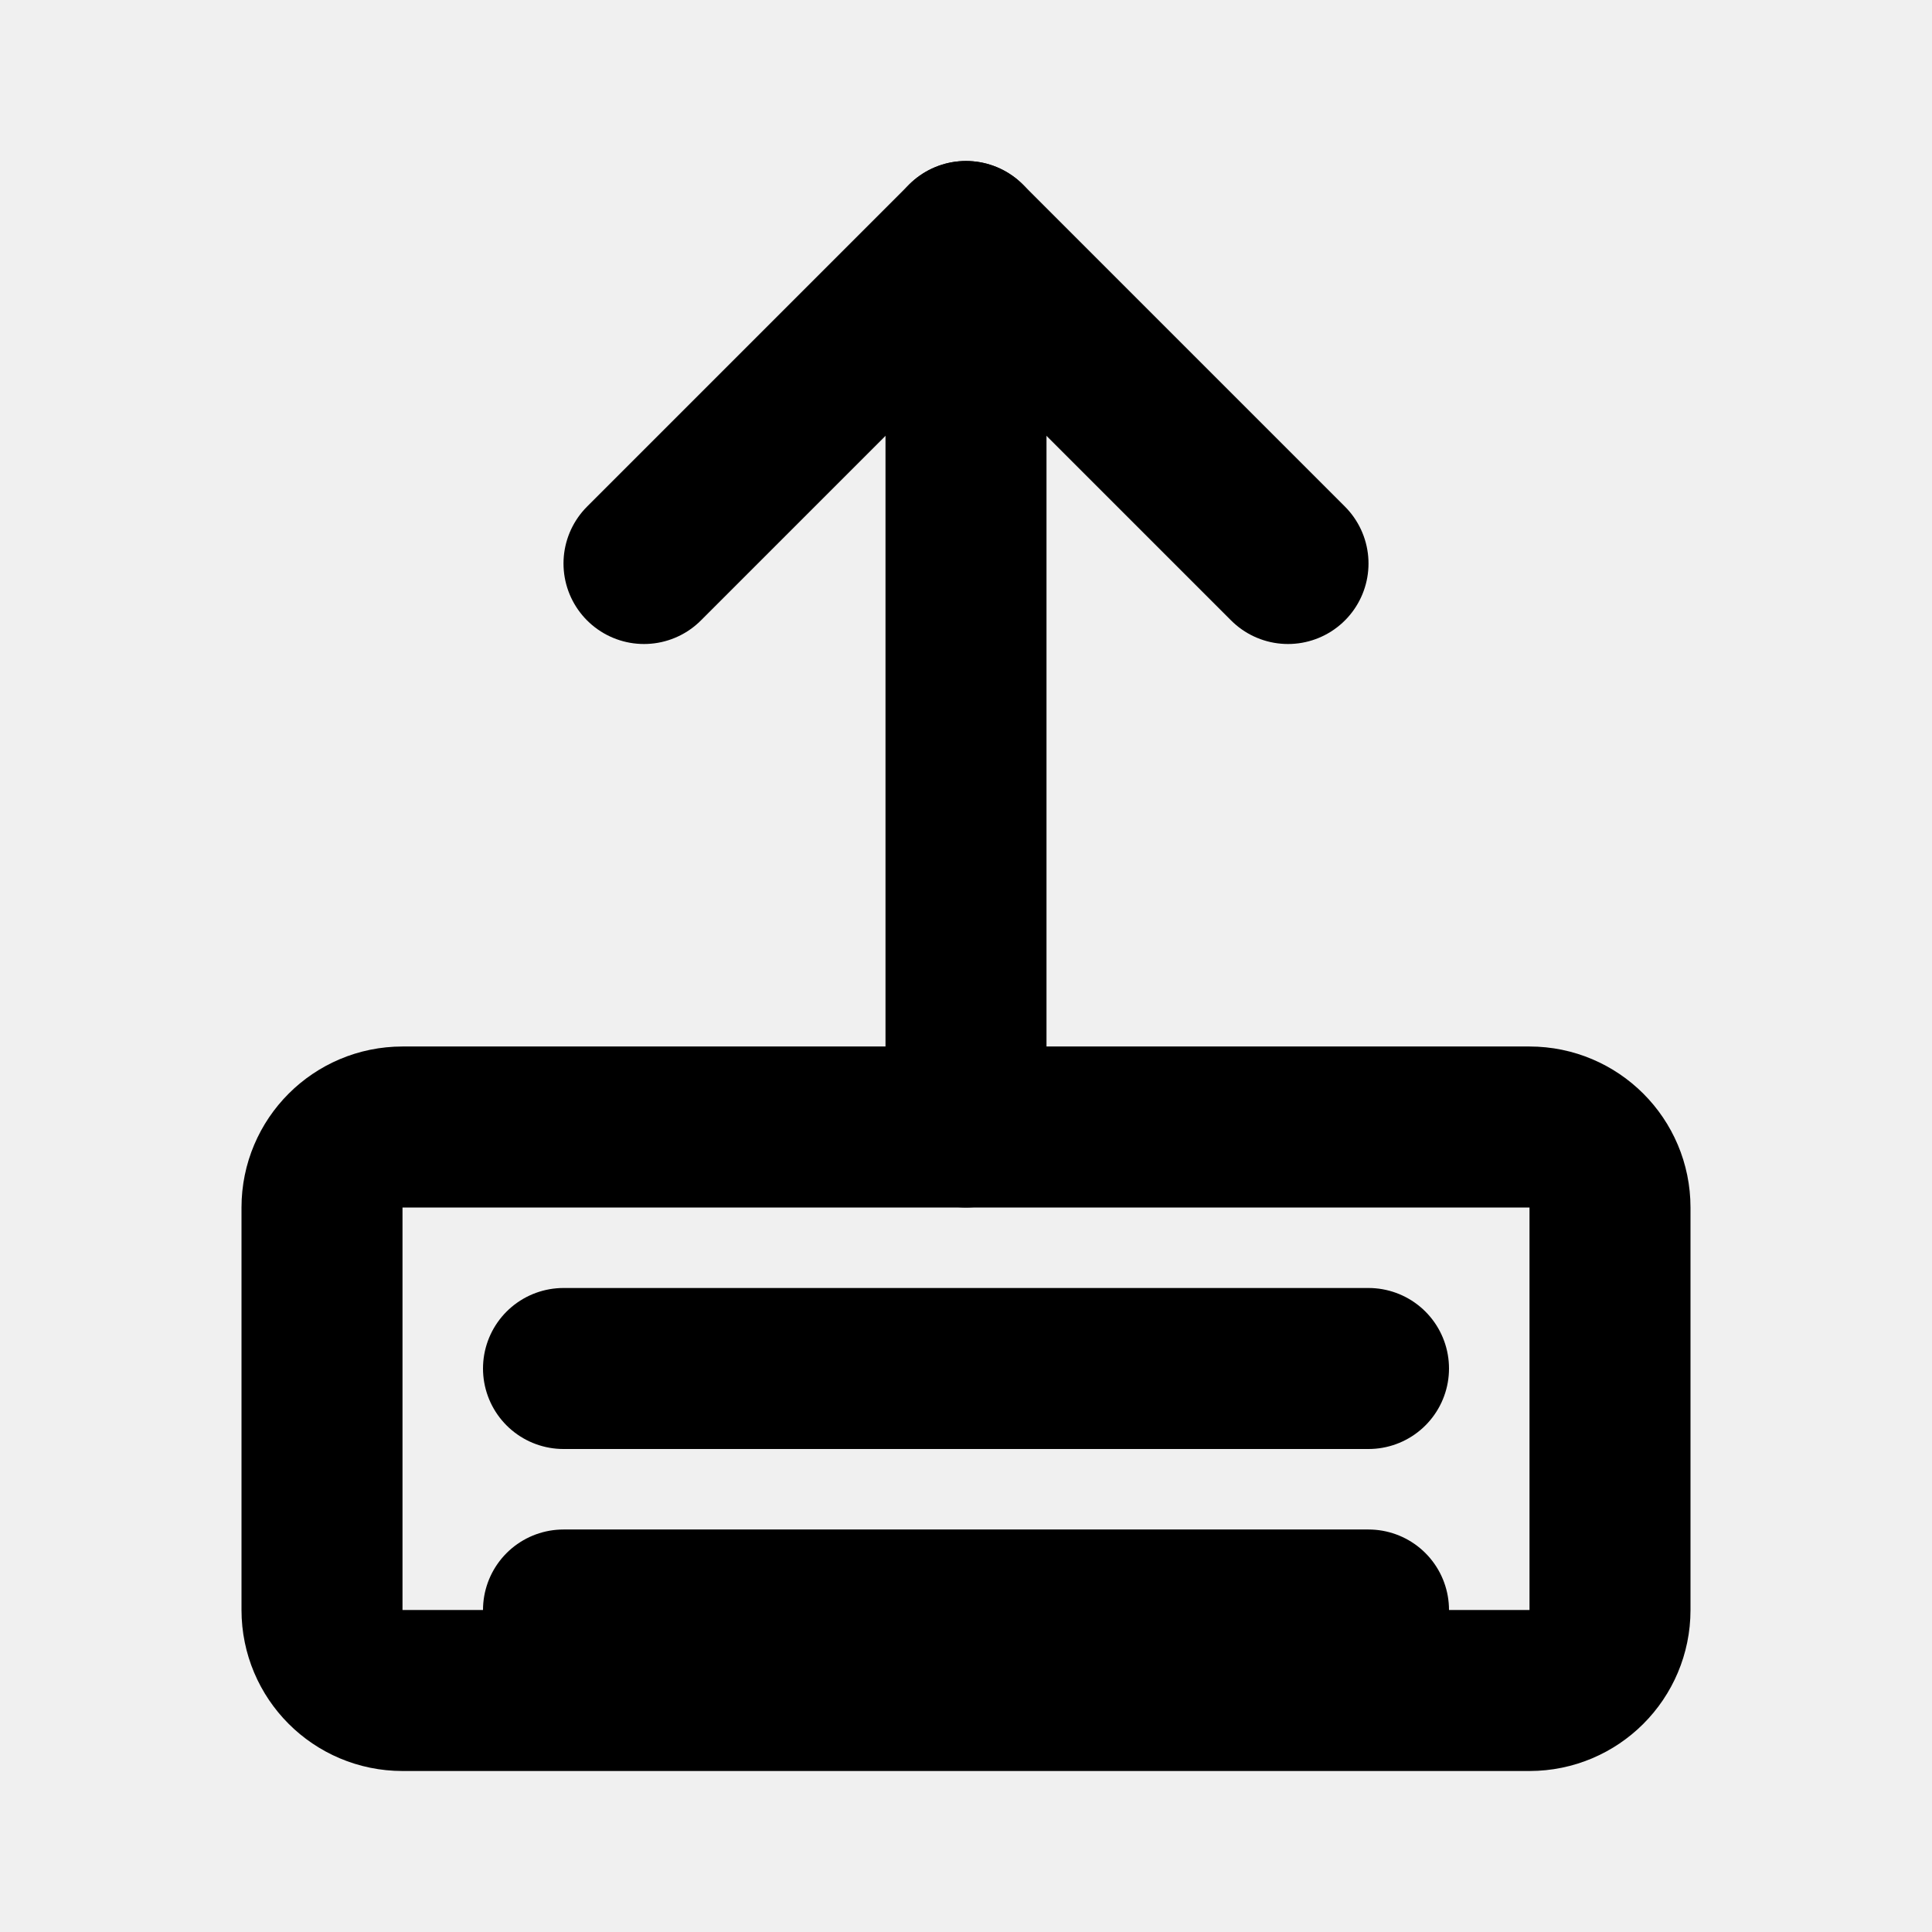
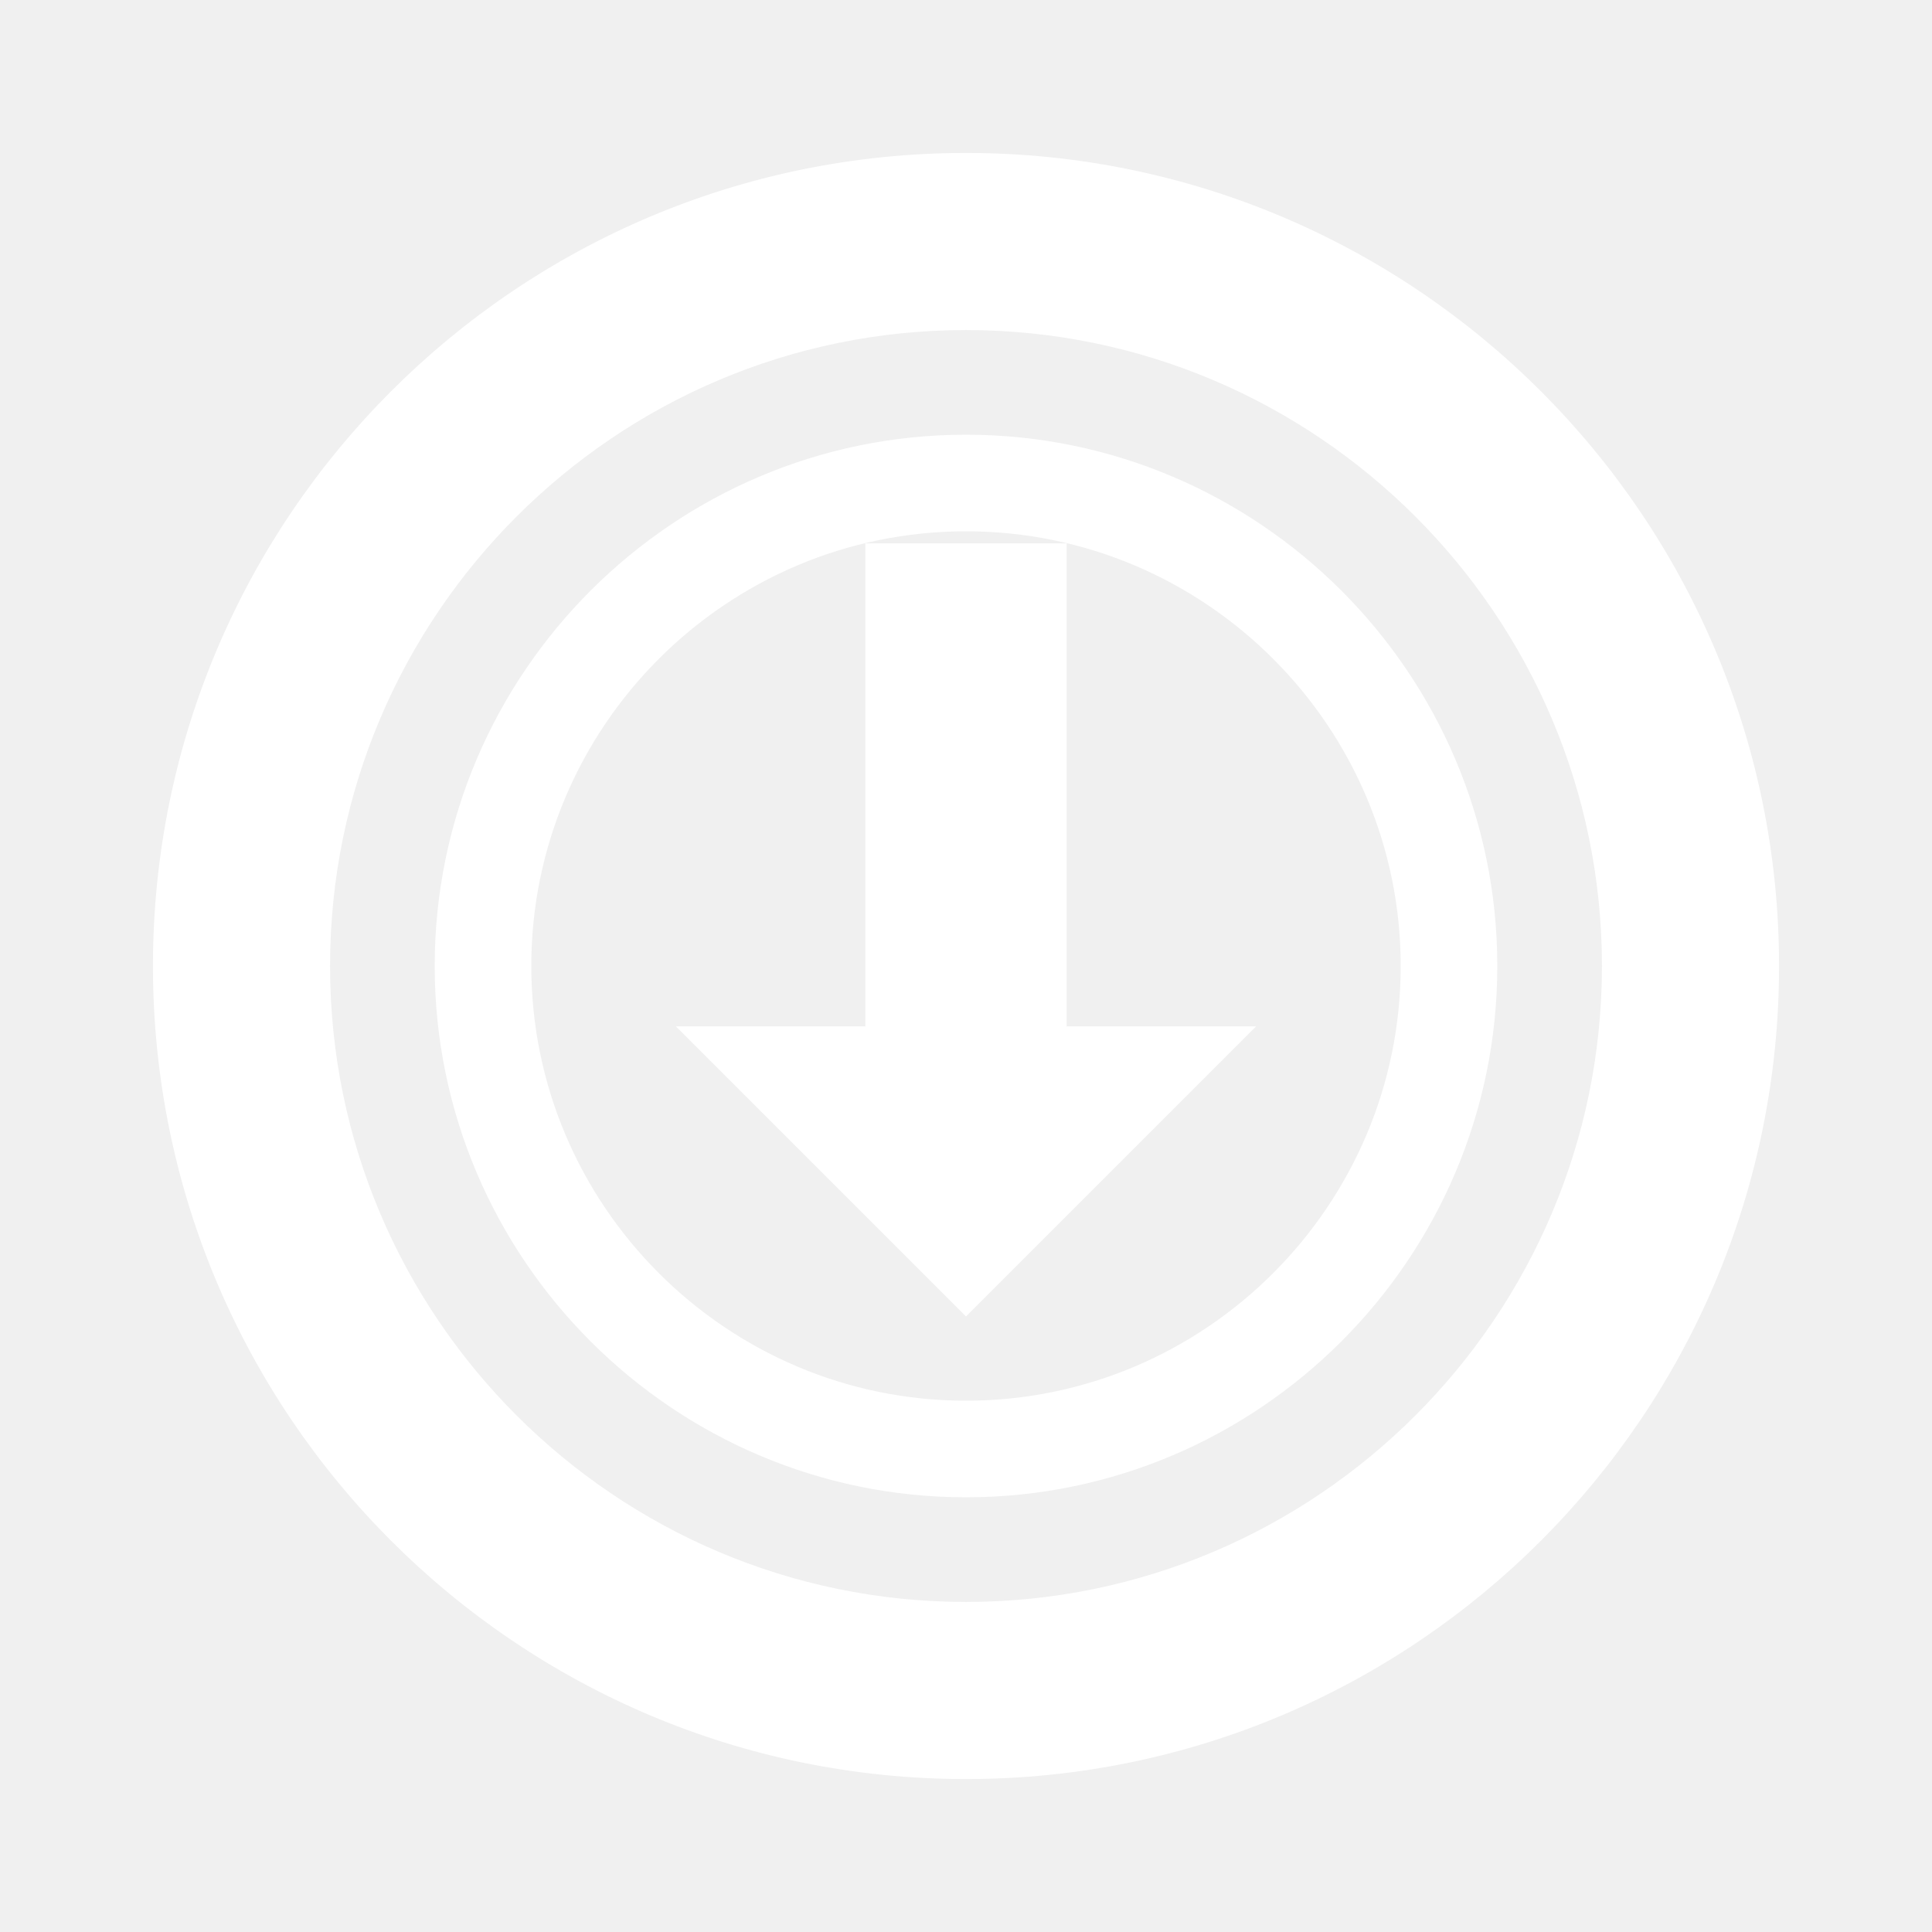
- <svg xmlns="http://www.w3.org/2000/svg" viewBox="0 0 24 24" fill="none" stroke="currentColor" stroke-width="2" stroke-linecap="round" stroke-linejoin="round">
-   <rect x="4" y="14" width="16" height="7" rx="1" />
-   <path d="M12 3L12 14" />
-   <path d="M8 7L12 3L16 7" />
-   <path d="M7 17H17" />
-   <path d="M7 20H17" />
+ <svg xmlns="http://www.w3.org/2000/svg" viewBox="0 0 24 24">
+   <path d="M12 2C6.48 2 2 6.48 2 12s4.48 10 10 10 10-4.48 10-10S17.52 2 12 2zm0 18c-4.41 0-8-3.59-8-8s3.59-8 8-8 8 3.59 8 8-3.59 8-8 8z" fill="#FFFFFF" stroke="#FFFFFF" stroke-width="0.2" />
+   <path d="M13 7h-2v6h-2l3 3 3-3h-2z" fill="#FFFFFF" stroke="#FFFFFF" stroke-width="0.5" />
+   <path d="M12 18.5c-3.58 0-6.5-2.92-6.5-6.5S8.42 5.5 12 5.5s6.5 2.92 6.5 6.5-2.92 6.5-6.5 6.5zm0-12c-3.03 0-5.5 2.47-5.5 5.5s2.47 5.5 5.5 5.5 5.5-2.47 5.5-5.5-2.47-5.5-5.5-5.5z" fill="#FFFFFF" stroke="#FFFFFF" stroke-width="0.2" />
</svg>
